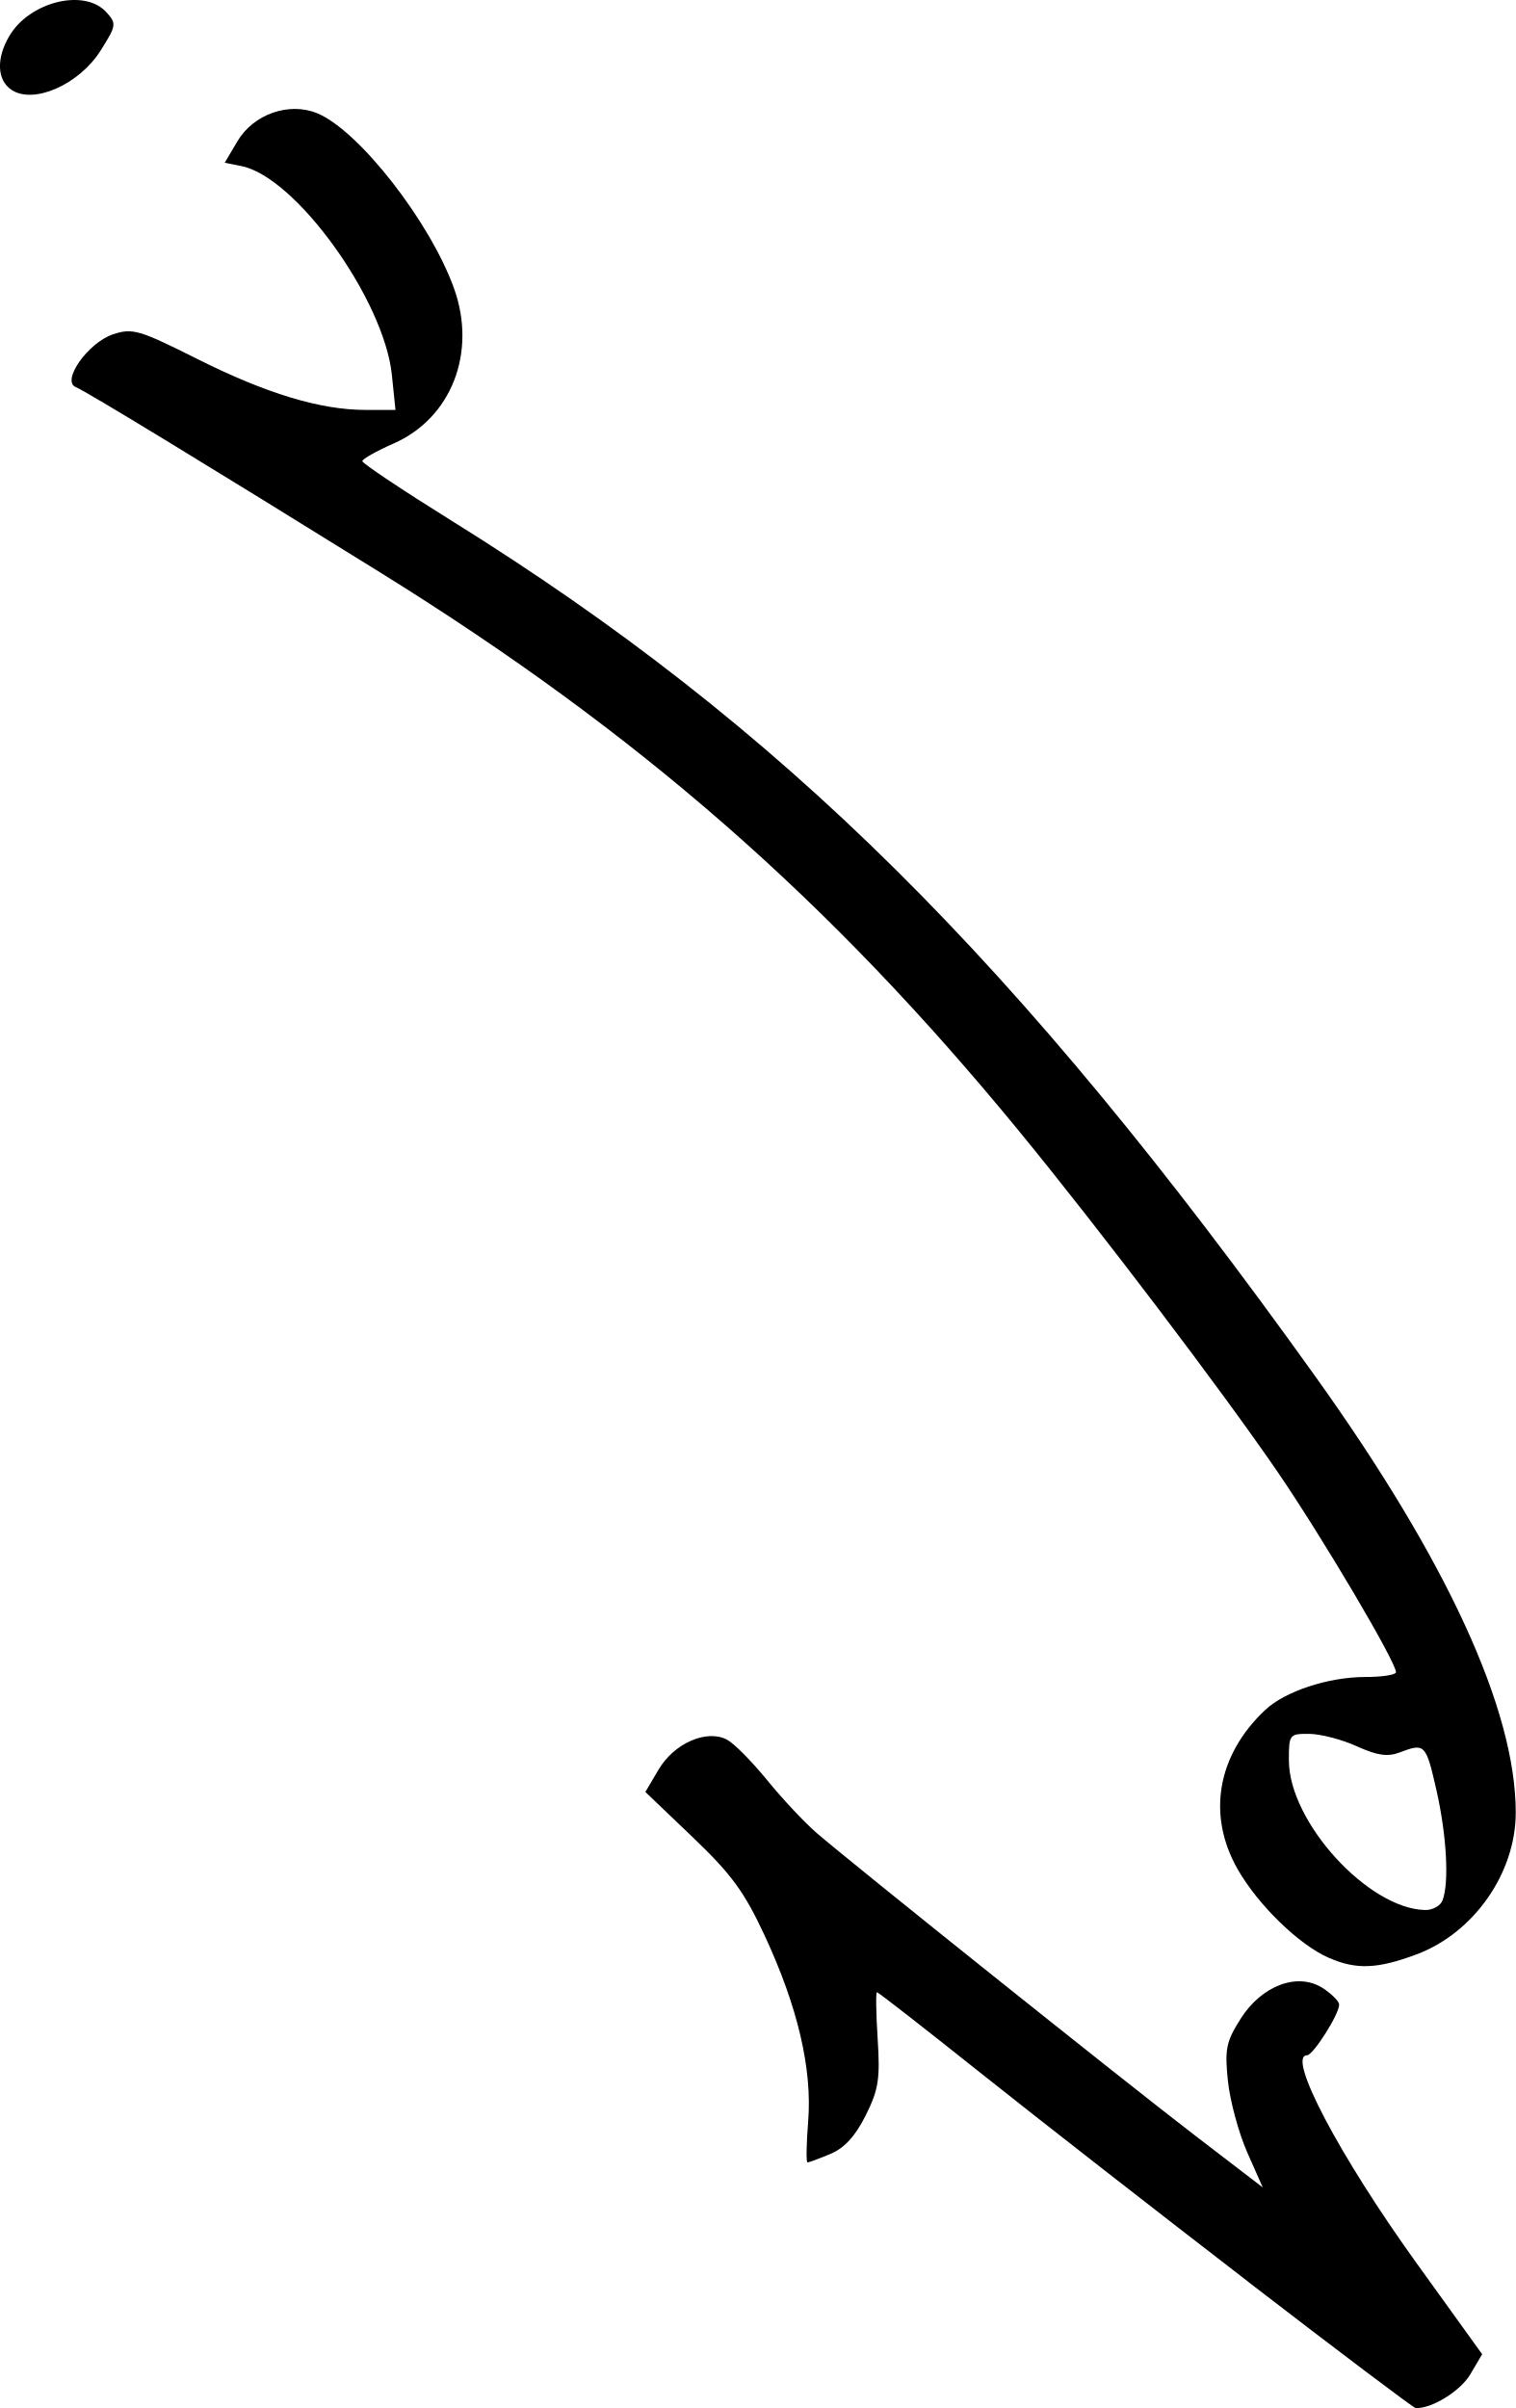
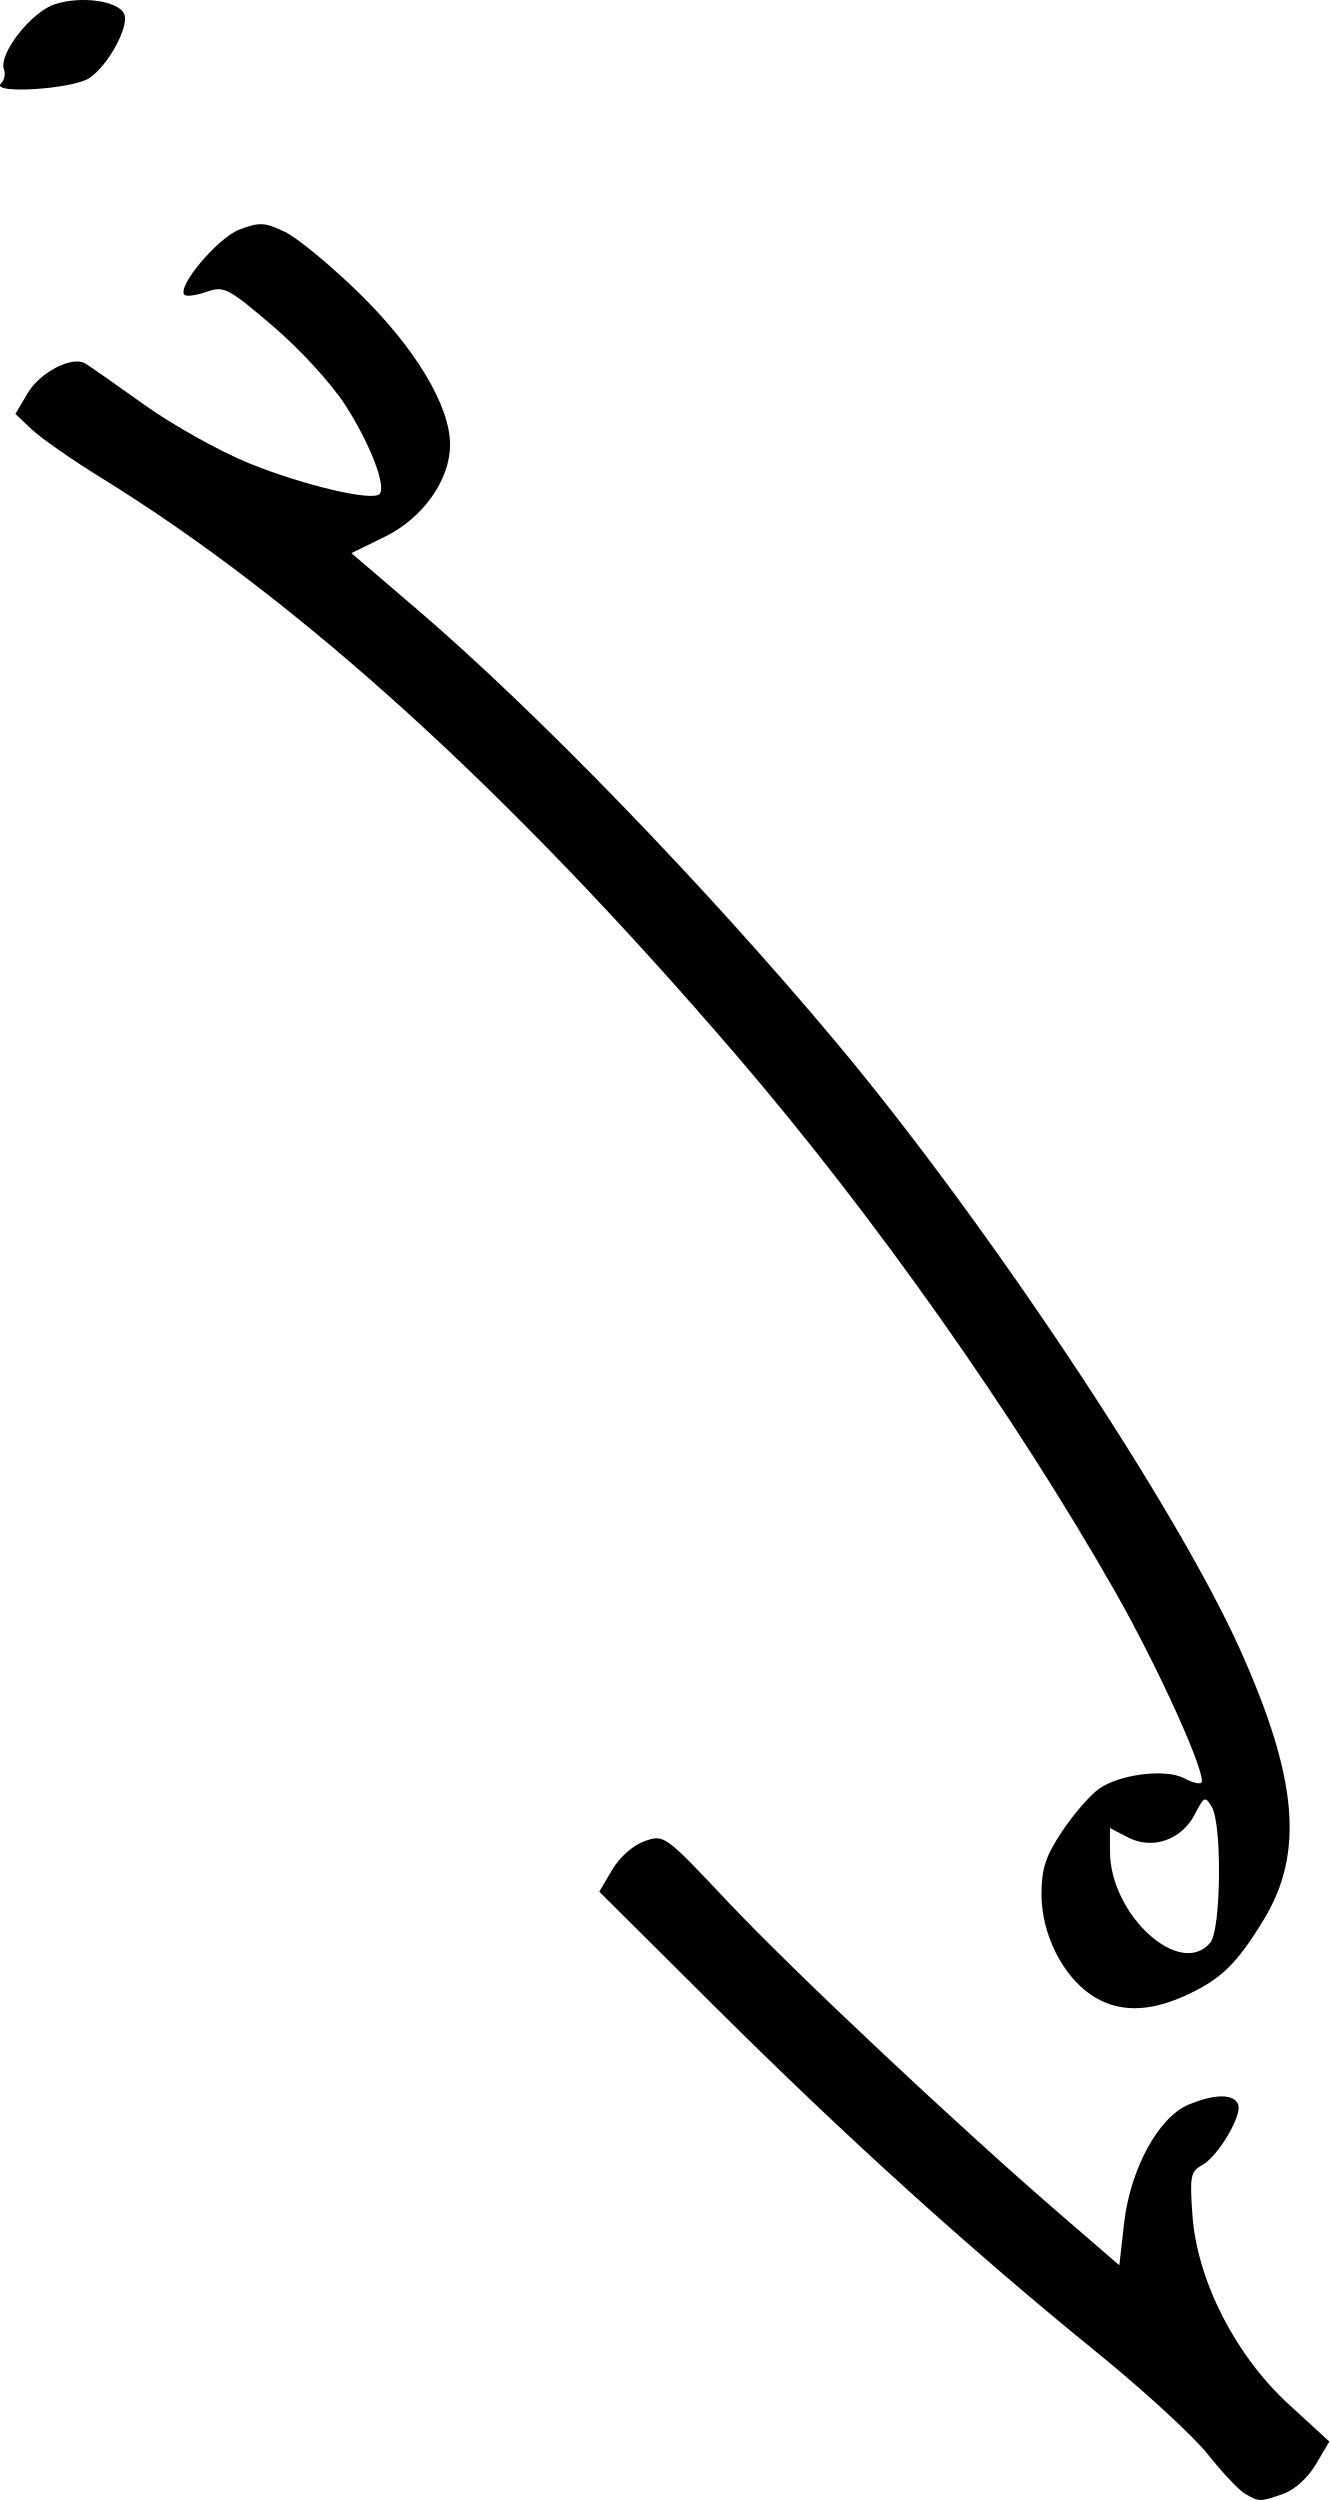
- <svg xmlns="http://www.w3.org/2000/svg" width="63.621mm" height="101.068mm" viewBox="0 0 63.621 101.068" version="1.1" id="svg1" xml:space="preserve">
+ <svg xmlns="http://www.w3.org/2000/svg" width="56.496mm" height="106.25mm" viewBox="0 0 56.496 106.25" version="1.1" id="svg1" xml:space="preserve">
  <defs id="defs1" />
-   <g id="layer1" transform="translate(-101.3462,-75.92772)">
-     <path style="fill:#000000" d="m 153.723,171.684 c -3.784,-2.912 -8.812,-6.835 -11.175,-8.717 -2.363,-1.883 -4.339,-3.423 -4.392,-3.423 -0.053,0 -0.04,0.88 0.029,1.956 0.108,1.683 0.038,2.132 -0.503,3.216 -0.434,0.87 -0.892,1.37 -1.48,1.616 -0.468,0.196 -0.901,0.356 -0.962,0.356 -0.061,0 -0.048,-0.773 0.028,-1.718 0.176,-2.197 -0.436,-4.815 -1.823,-7.798 -0.856,-1.841 -1.395,-2.578 -3.026,-4.136 l -1.984,-1.896 0.556,-0.942 c 0.653,-1.108 2.028,-1.705 2.877,-1.25 0.291,0.156 1.05,0.923 1.686,1.704 0.636,0.781 1.564,1.772 2.063,2.202 1.548,1.336 12.928,10.435 15.904,12.716 l 2.827,2.167 -0.651,-1.472 c -0.358,-0.81 -0.722,-2.155 -0.81,-2.991 -0.14,-1.336 -0.076,-1.651 0.531,-2.612 0.89,-1.41 2.411,-1.972 3.465,-1.281 0.37,0.243 0.673,0.551 0.673,0.685 0,0.404 -1.093,2.126 -1.349,2.126 -0.867,0 1.359,4.225 4.596,8.721 l 2.755,3.826 -0.501,0.849 c -0.415,0.704 -1.655,1.462 -2.299,1.407 -0.087,-0.008 -3.255,-2.396 -7.038,-5.308 z m 3.401,-13.582 c -1.247,-0.543 -2.959,-2.203 -3.821,-3.706 -1.306,-2.278 -0.873,-4.799 1.151,-6.7 0.834,-0.783 2.652,-1.382 4.197,-1.382 0.709,0 1.29,-0.09 1.29,-0.2 0,-0.435 -3.081,-5.647 -4.963,-8.399 -2.331,-3.407 -7.491,-10.208 -10.858,-14.312 -7.978,-9.725 -15.956,-16.705 -26.777,-23.424 -7.273,-4.517 -12.416,-7.649 -12.807,-7.799 -0.64,-0.246 0.501,-1.872 1.557,-2.221 0.816,-0.269 1.097,-0.187 3.515,1.026 2.907,1.459 5.178,2.148 7.082,2.148 h 1.256 l -0.151,-1.467 c -0.326,-3.163 -4.032,-8.309 -6.313,-8.767 l -0.702,-0.141 0.528,-0.895 c 0.675,-1.144 2.173,-1.67 3.357,-1.18 1.749,0.724 4.744,4.564 5.742,7.36 0.959,2.687 -0.116,5.436 -2.544,6.502 -0.716,0.314 -1.304,0.646 -1.308,0.738 -0.003,0.091 1.687,1.219 3.756,2.507 13.82,8.598 23.711,18.396 36.242,35.904 5.533,7.731 8.415,14.002 8.415,18.312 0,2.535 -1.76,5.051 -4.16,5.949 -1.645,0.615 -2.527,0.651 -3.684,0.147 z m 4.772,-2.417 c 0.283,-0.739 0.172,-2.733 -0.257,-4.622 -0.442,-1.941 -0.484,-1.985 -1.541,-1.583 -0.509,0.194 -0.943,0.131 -1.803,-0.259 -0.623,-0.283 -1.519,-0.516 -1.992,-0.52 -0.837,-0.006 -0.86,0.025 -0.857,1.119 0.006,2.581 3.335,6.23 5.724,6.274 0.312,0.006 0.639,-0.178 0.728,-0.408 z m -60.063,-75.984 c -0.613,-0.404 -0.652,-1.319 -0.097,-2.26 0.853,-1.447 3.158,-2.013 4.074,-1.001 0.435,0.481 0.423,0.557 -0.24,1.608 -0.9,1.426 -2.804,2.269 -3.737,1.654 z" id="path1" />
+   <g id="layer1" transform="translate(-74.27069,-69.13945)">
+     <path style="fill:#000000" d="m 127.187,175.127 c -0.261,-0.152 -0.975,-0.909 -1.587,-1.682 -0.612,-0.773 -2.72,-2.711 -4.685,-4.306 -5.37,-4.36 -10.686,-9.169 -16.21,-14.664 l -4.965,-4.94 0.547,-0.928 c 0.322,-0.545 0.892,-1.048 1.382,-1.219 0.83,-0.289 0.851,-0.275 3.52,2.559 2.775,2.946 9.742,9.497 14.139,13.296 l 2.514,2.171 0.202,-1.784 c 0.26,-2.298 1.458,-4.507 2.736,-5.041 1.117,-0.467 1.935,-0.47 2.111,-0.01 0.181,0.472 -0.863,2.223 -1.541,2.586 -0.476,0.255 -0.519,0.478 -0.402,2.104 0.199,2.783 1.816,5.965 4.088,8.048 l 1.732,1.587 -0.574,0.971 c -0.341,0.576 -0.907,1.087 -1.394,1.257 -0.984,0.343 -1.011,0.343 -1.612,-0.007 z m -6.544,-21.205 c -1.236,-0.837 -2.109,-2.608 -2.109,-4.278 0,-1.081 0.172,-1.61 0.86,-2.649 0.473,-0.714 1.174,-1.53 1.557,-1.812 0.866,-0.637 2.856,-0.89 3.652,-0.464 0.325,0.174 0.65,0.256 0.723,0.184 0.264,-0.264 -1.807,-4.858 -3.652,-8.1 -4.285,-7.531 -10.266,-16.006 -16.067,-22.766 C 95.944,102.774 87.026,94.665 78.539,89.425 77.325,88.675 76.016,87.763 75.629,87.397 l -0.703,-0.666 0.518,-0.879 c 0.523,-0.886 1.88,-1.593 2.44,-1.271 0.165,0.095 1.29,0.881 2.5,1.747 1.21,0.866 3.208,1.985 4.441,2.488 2.297,0.936 5.255,1.639 5.571,1.323 0.312,-0.312 -0.399,-2.157 -1.468,-3.81 -0.58,-0.898 -1.929,-2.366 -3.063,-3.333 -1.908,-1.628 -2.072,-1.712 -2.816,-1.453 -0.435,0.151 -0.856,0.209 -0.937,0.128 -0.34,-0.34 1.411,-2.424 2.333,-2.774 0.85,-0.323 1.073,-0.313 1.923,0.091 0.529,0.251 1.952,1.423 3.162,2.605 2.39,2.334 3.869,4.797 3.869,6.443 0,1.499 -1.151,3.123 -2.778,3.919 l -1.416,0.693 2.824,2.418 c 5.043,4.316 12.189,11.698 17.743,18.329 6.399,7.639 14.483,19.789 17.207,25.862 2.446,5.453 2.725,8.631 1.005,11.461 -1.156,1.903 -1.828,2.551 -3.365,3.248 -1.57,0.712 -2.881,0.697 -3.976,-0.044 z m 5.068,-2.223 c 0.454,-0.547 0.502,-5.016 0.063,-5.759 -0.282,-0.477 -0.326,-0.459 -0.72,0.302 -0.567,1.097 -1.8,1.526 -2.84,0.988 l -0.77,-0.398 v 0.982 c 0,2.706 2.988,5.427 4.267,3.886 z M 74.312,72.69 c 0.142,-0.142 0.2,-0.412 0.128,-0.599 -0.248,-0.646 1.15,-2.438 2.161,-2.772 1.124,-0.371 2.736,-0.138 2.953,0.428 0.207,0.539 -0.694,2.184 -1.485,2.71 -0.716,0.476 -4.218,0.694 -3.758,0.234 z" id="path1" />
  </g>
</svg>
